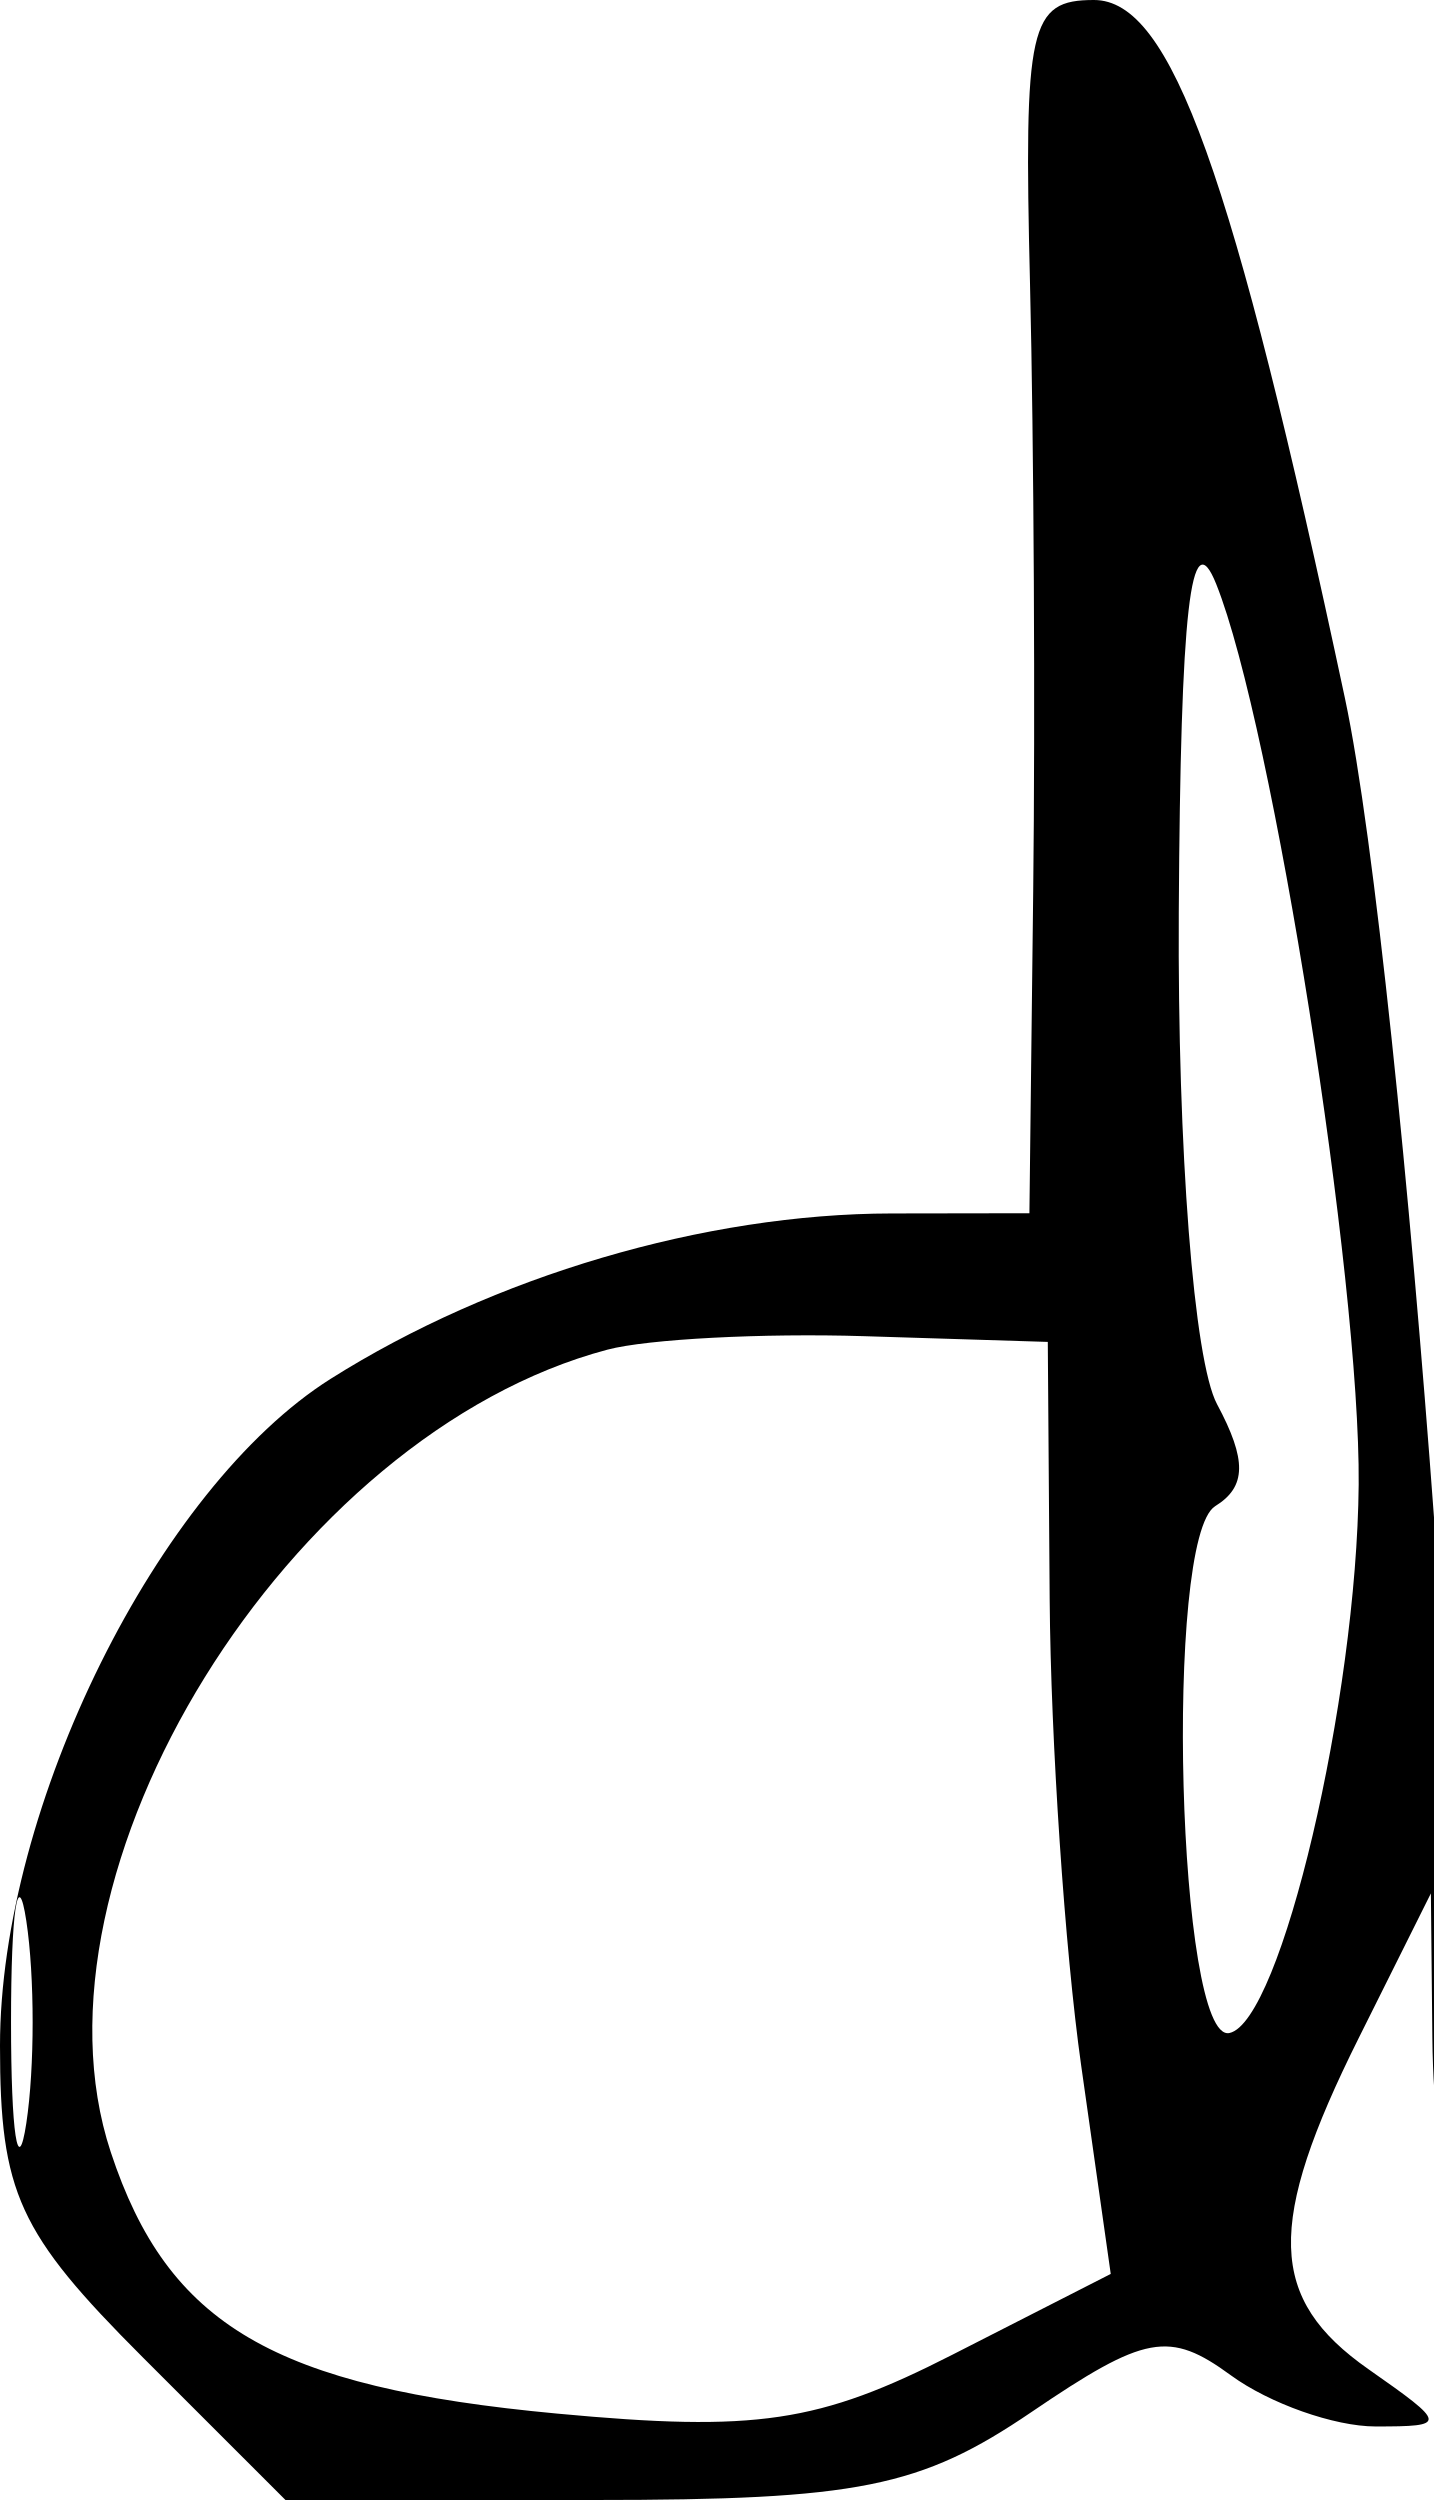
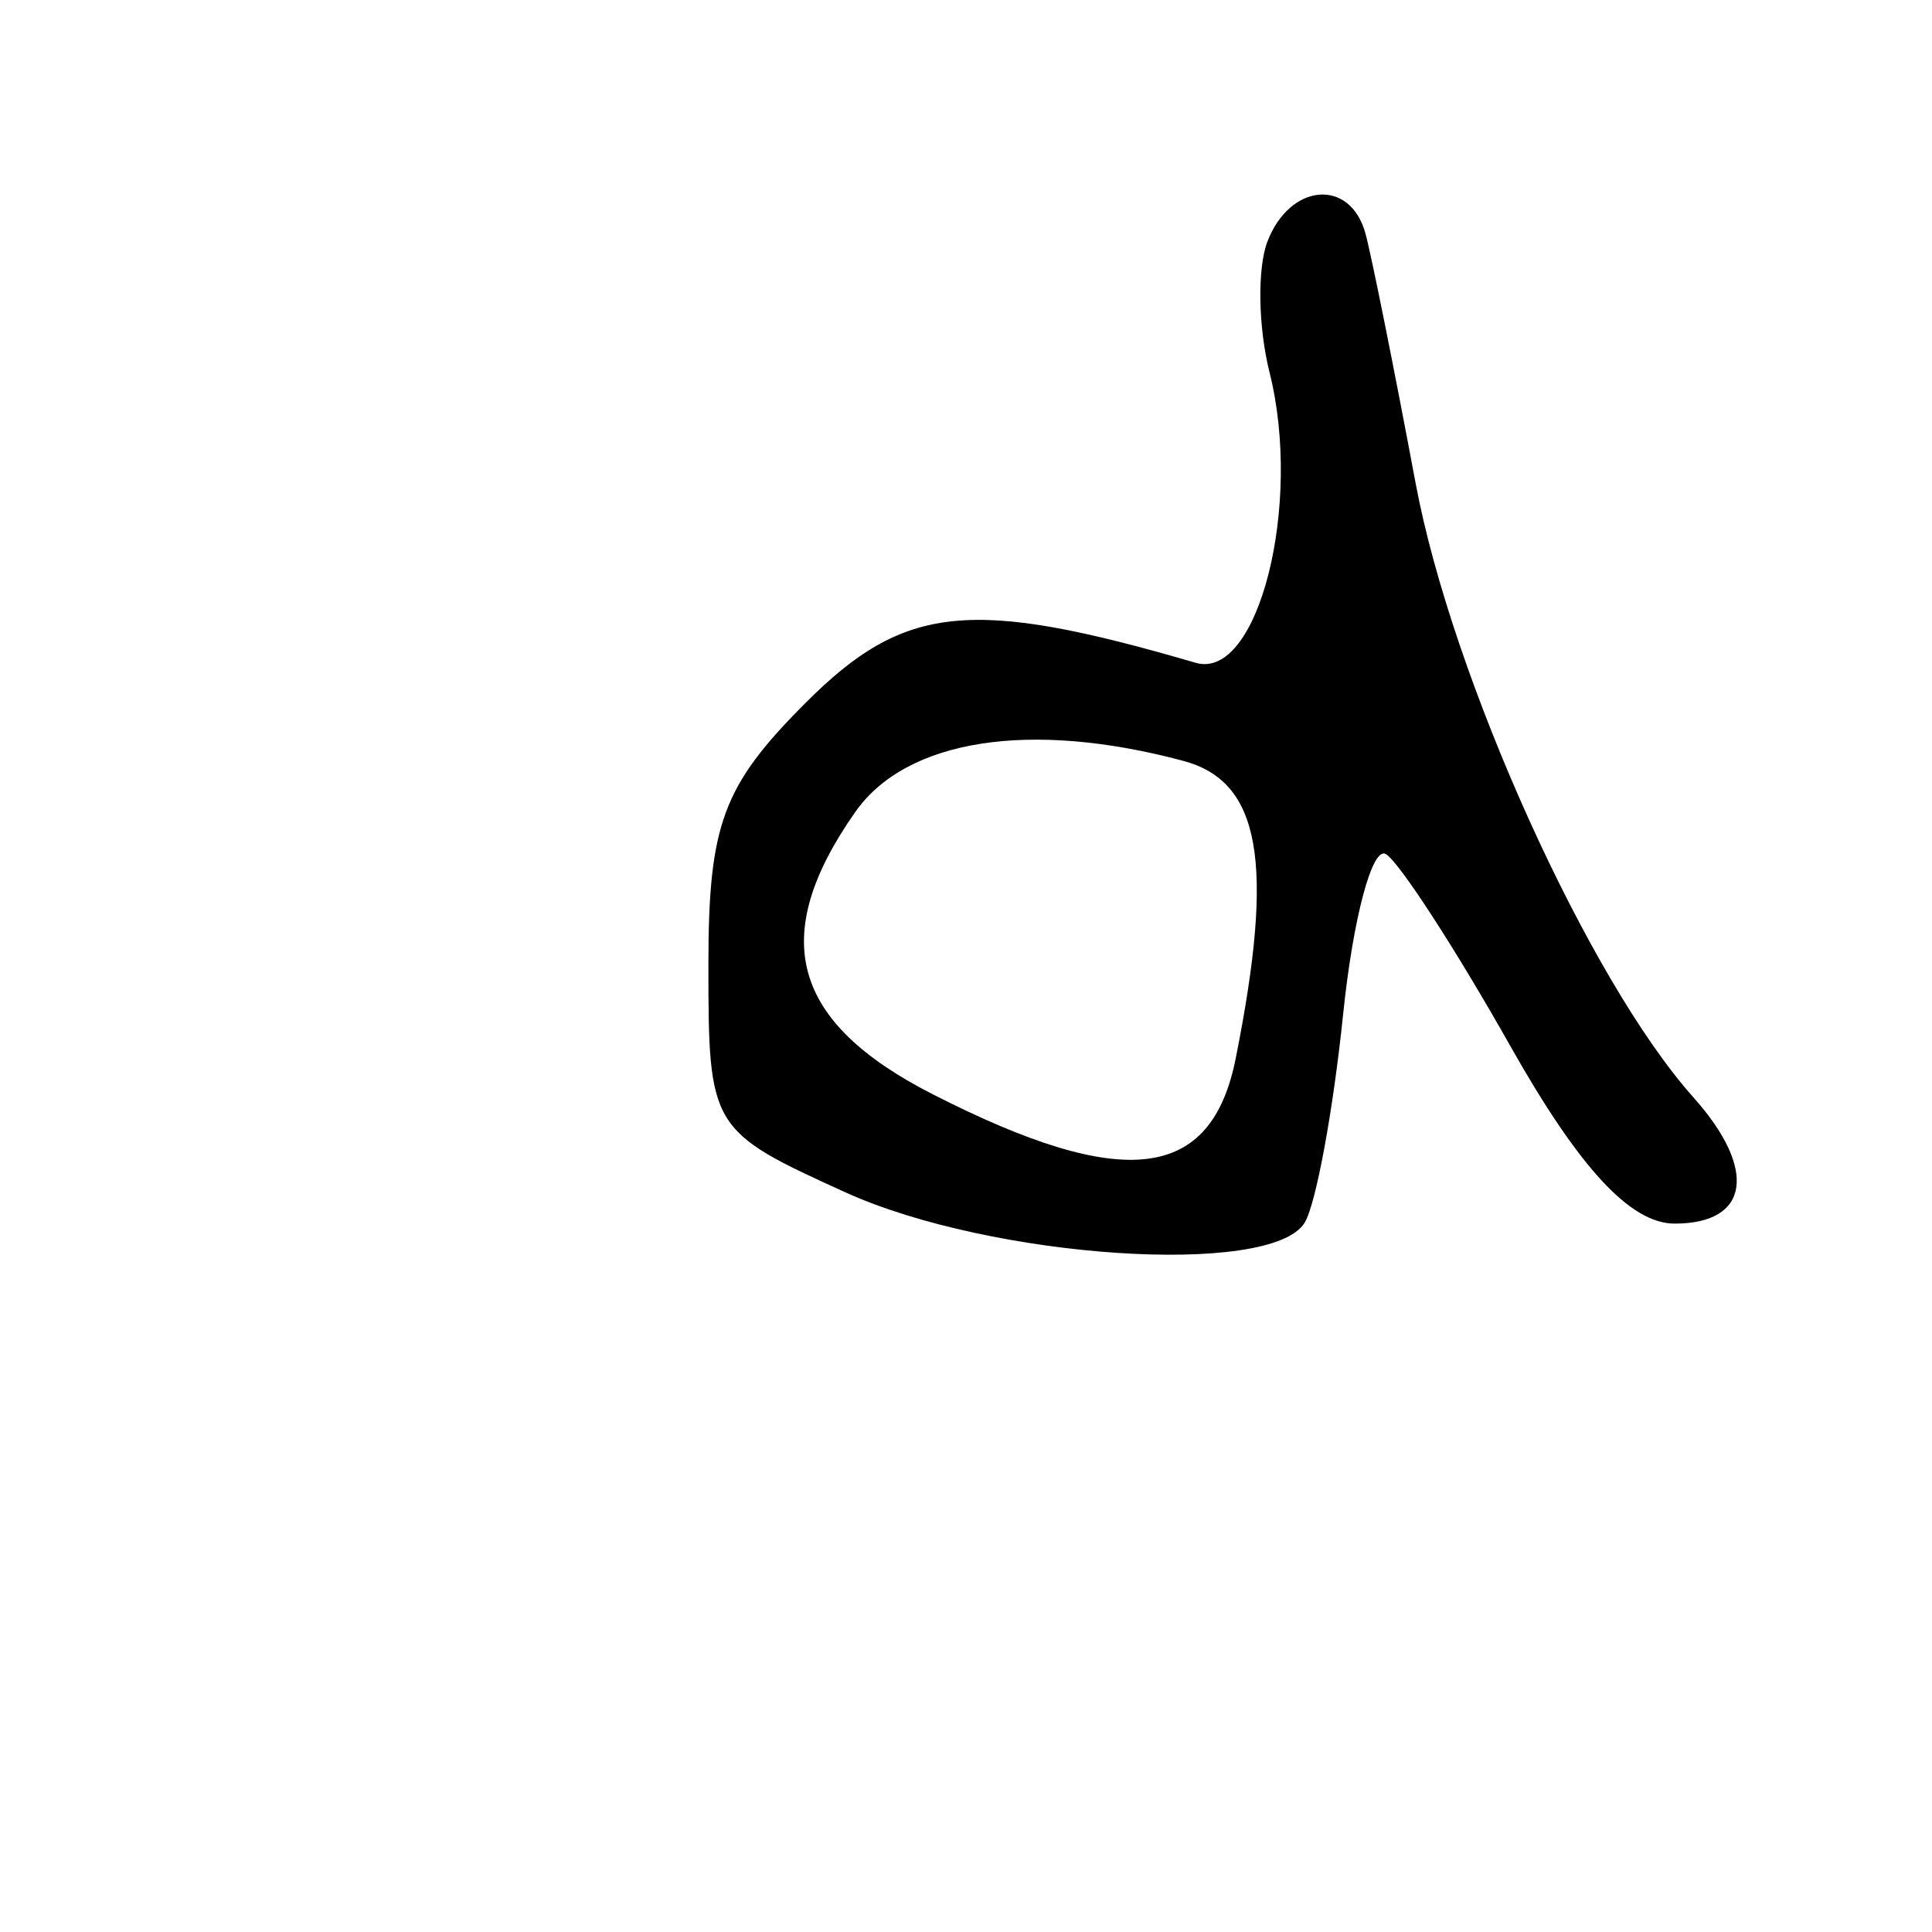
- <svg xmlns="http://www.w3.org/2000/svg" width="39" height="68" viewBox="0 0 39 68" version="1.1">
-   <path d="M 28.017 7.750 C 28.121 12.013, 28.160 19.438, 28.103 24.250 L 28 33 24.250 33.006 C 19.173 33.013, 13.420 34.710, 8.991 37.506 C 4.296 40.470, -0 49.136, 0 55.645 C 0 59.644, 0.500 60.736, 3.882 64.118 L 7.765 68 16.150 68 C 23.346 68, 25.035 67.661, 28.056 65.608 C 31.154 63.503, 31.803 63.383, 33.479 64.608 C 34.526 65.374, 36.296 66, 37.414 66 C 39.374 66, 39.367 65.945, 37.223 64.443 C 34.487 62.528, 34.429 60.503, 36.960 55.429 L 38.920 51.500 38.960 55.417 C 38.982 57.571, 39.230 59.103, 39.512 58.821 C 40.485 57.849, 38.178 26.479, 36.584 19 C 33.523 4.638, 31.856 0, 29.755 0 C 28 0, 27.844 0.697, 28.017 7.750 M 32.063 24.816 C 32.027 31.282, 32.473 37.015, 33.103 38.193 C 33.918 39.714, 33.905 40.441, 33.054 40.967 C 31.656 41.831, 32.028 55.601, 33.441 55.298 C 34.839 54.999, 36.905 46.229, 36.956 40.381 C 37.004 34.814, 34.618 19.726, 33.082 15.889 C 32.386 14.148, 32.110 16.571, 32.063 24.816 M 16.525 36.710 C 7.855 39.006, 0.491 50.898, 3.012 58.535 C 4.566 63.246, 7.440 64.930, 15.156 65.650 C 20.570 66.156, 22.271 65.903, 25.900 64.051 L 30.212 61.851 29.407 56.176 C 28.965 53.054, 28.580 47.350, 28.551 43.500 L 28.500 36.500 23.500 36.344 C 20.750 36.258, 17.611 36.423, 16.525 36.710 M 0.300 55 C 0.300 58.025, 0.487 59.263, 0.716 57.750 C 0.945 56.237, 0.945 53.763, 0.716 52.250 C 0.487 50.737, 0.300 51.975, 0.300 55" stroke="none" fill="black" fill-rule="evenodd" />
+ <svg xmlns="http://www.w3.org/2000/svg" viewBox="0 0 60 60" version="1.1">
+   <path d="M 39.361 7.502 C 39.044 8.328, 39.073 10.155, 39.426 11.562 C 40.460 15.680, 39.070 21.149, 37.133 20.584 C 30.159 18.547, 28.088 18.758, 25.029 21.817 C 22.445 24.401, 22 25.599, 22 29.972 C 22 35.033, 22.054 35.122, 26.250 37.027 C 30.797 39.091, 39.470 39.667, 40.516 37.974 C 40.865 37.410, 41.403 34.497, 41.712 31.500 C 42.021 28.503, 42.620 26.265, 43.042 26.526 C 43.464 26.787, 45.206 29.475, 46.913 32.500 C 49.050 36.286, 50.638 38, 52.009 38 C 54.337 38, 54.587 36.315, 52.590 34.079 C 49.335 30.434, 45.093 21.056, 43.962 15 C 43.293 11.425, 42.593 7.938, 42.405 7.250 C 41.933 5.525, 40.060 5.680, 39.361 7.502 M 26.557 25.223 C 23.847 29.091, 24.575 31.742, 28.960 33.980 C 34.891 37.006, 37.613 36.686, 38.375 32.875 C 39.593 26.784, 39.152 24.274, 36.750 23.630 C 31.988 22.354, 28.145 22.954, 26.557 25.223" stroke="none" fill="black" fill-rule="evenodd" />
</svg>
